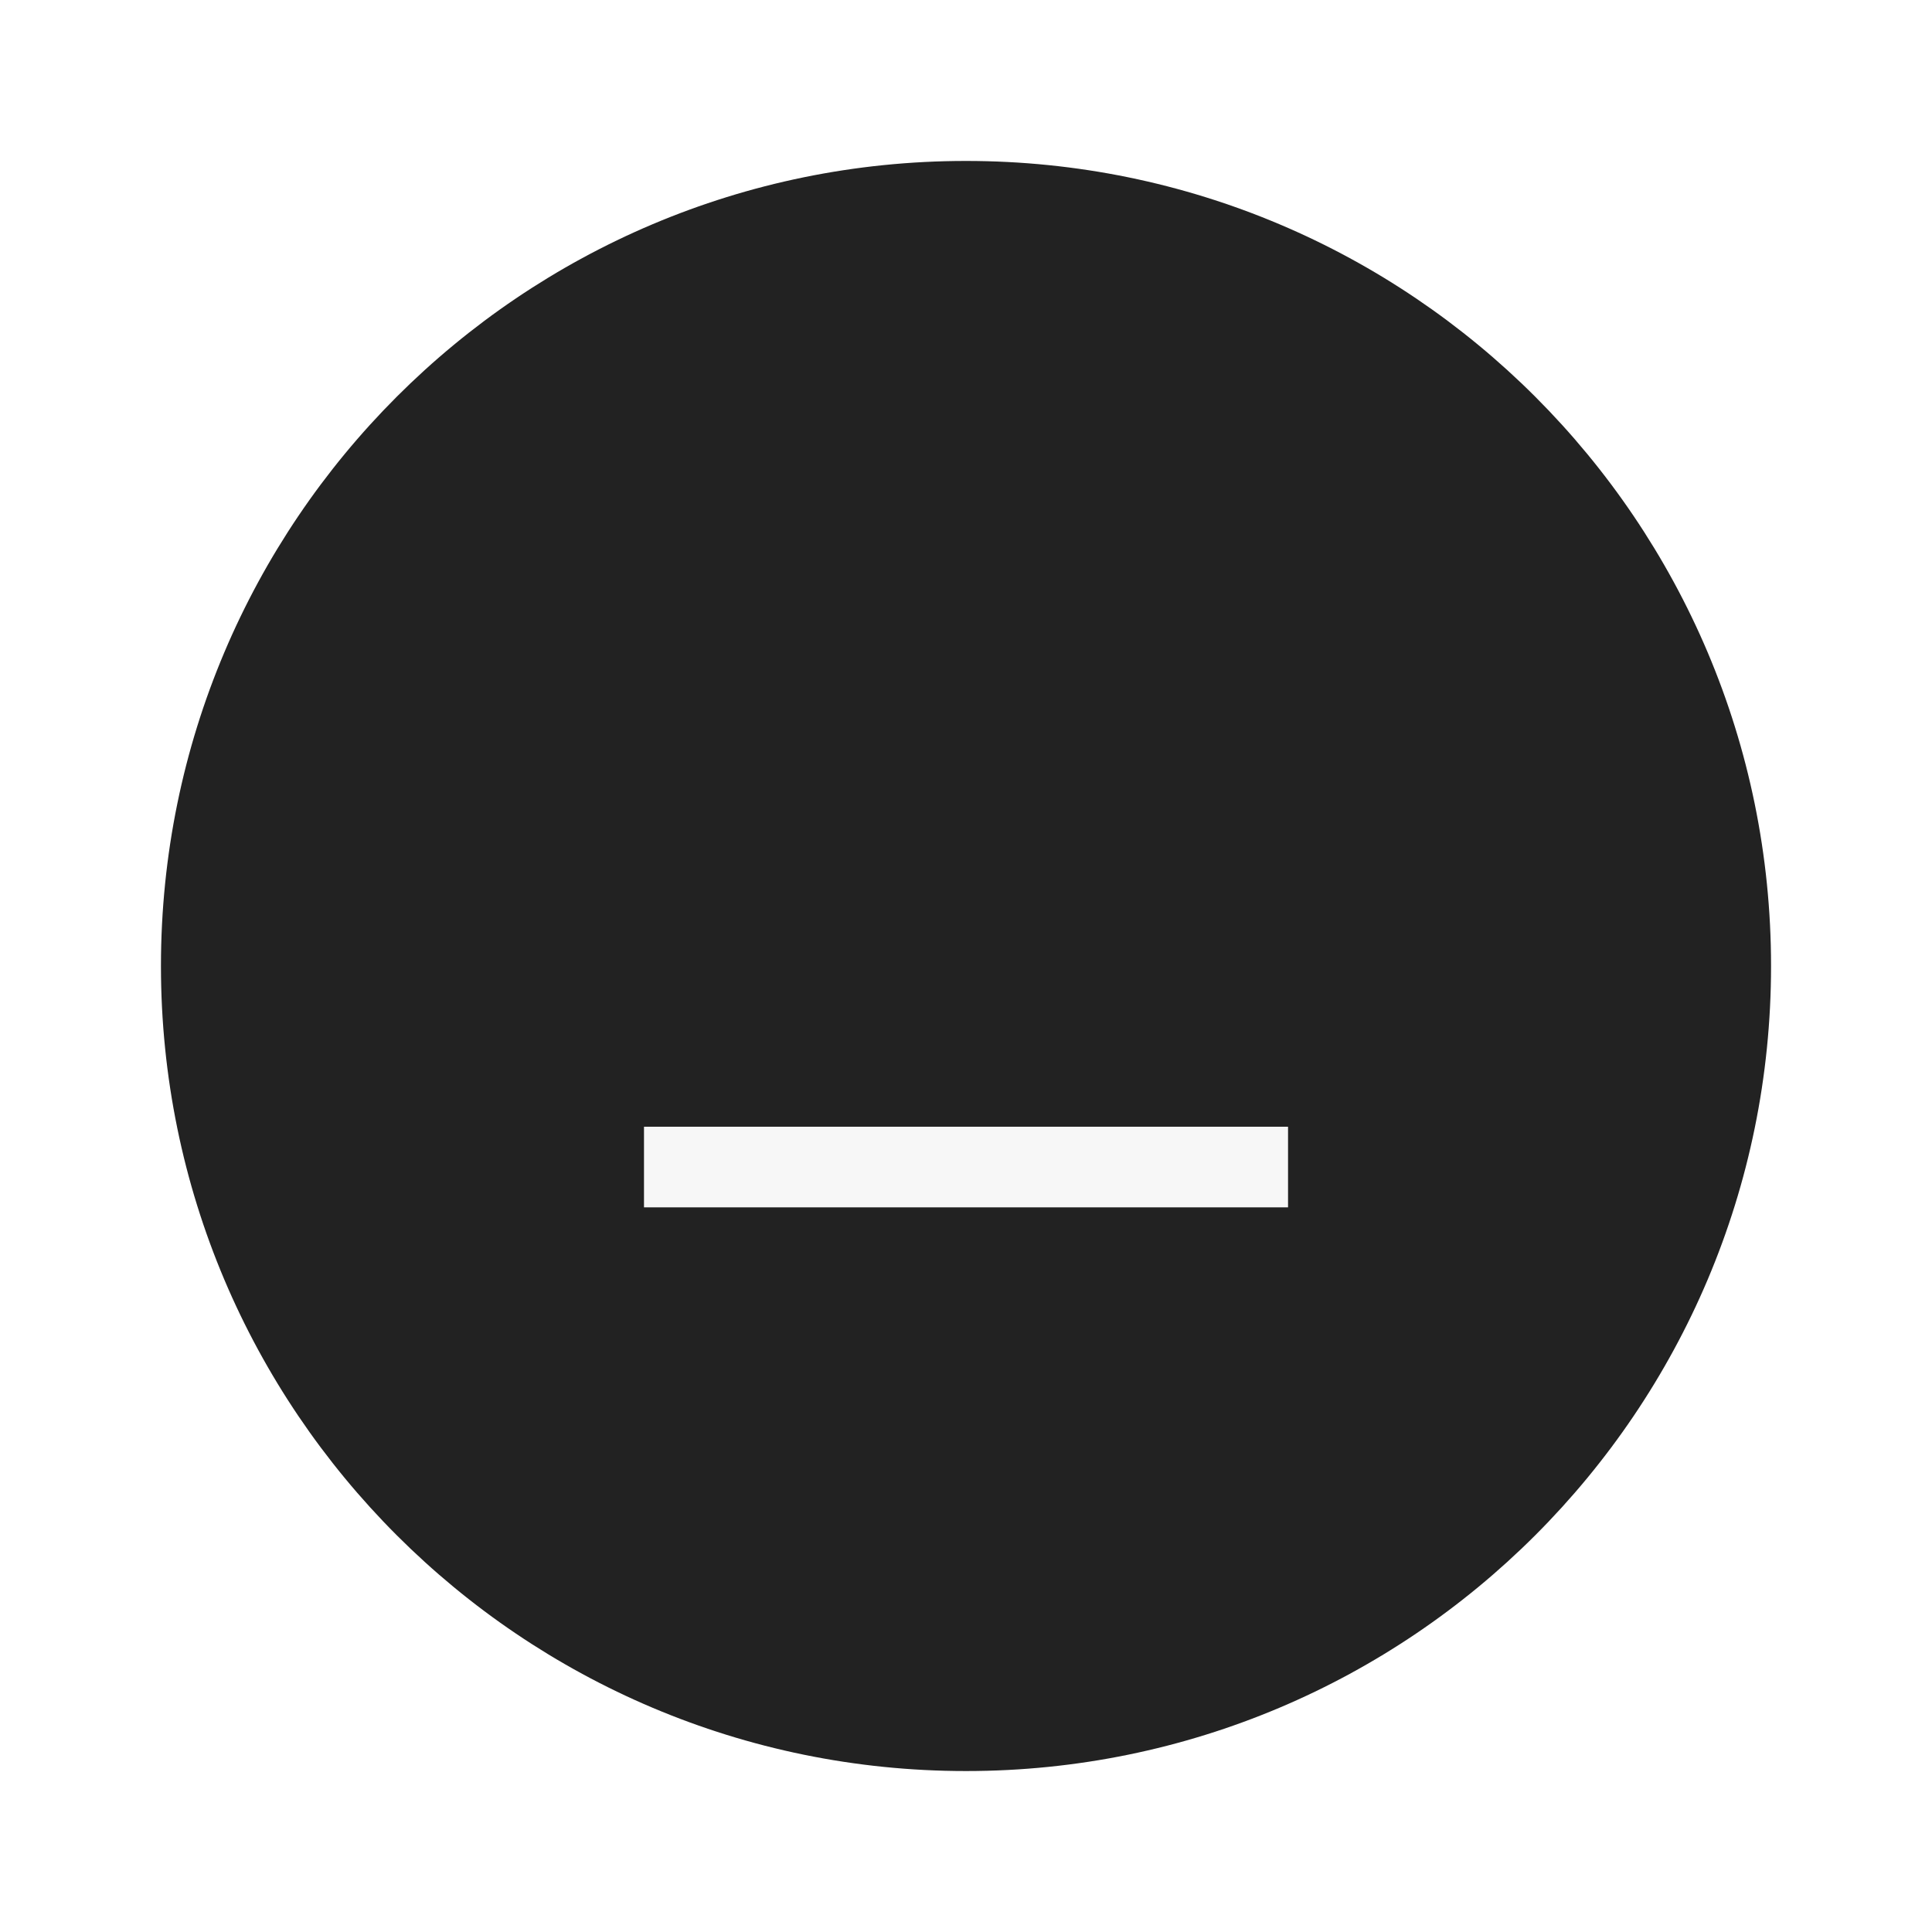
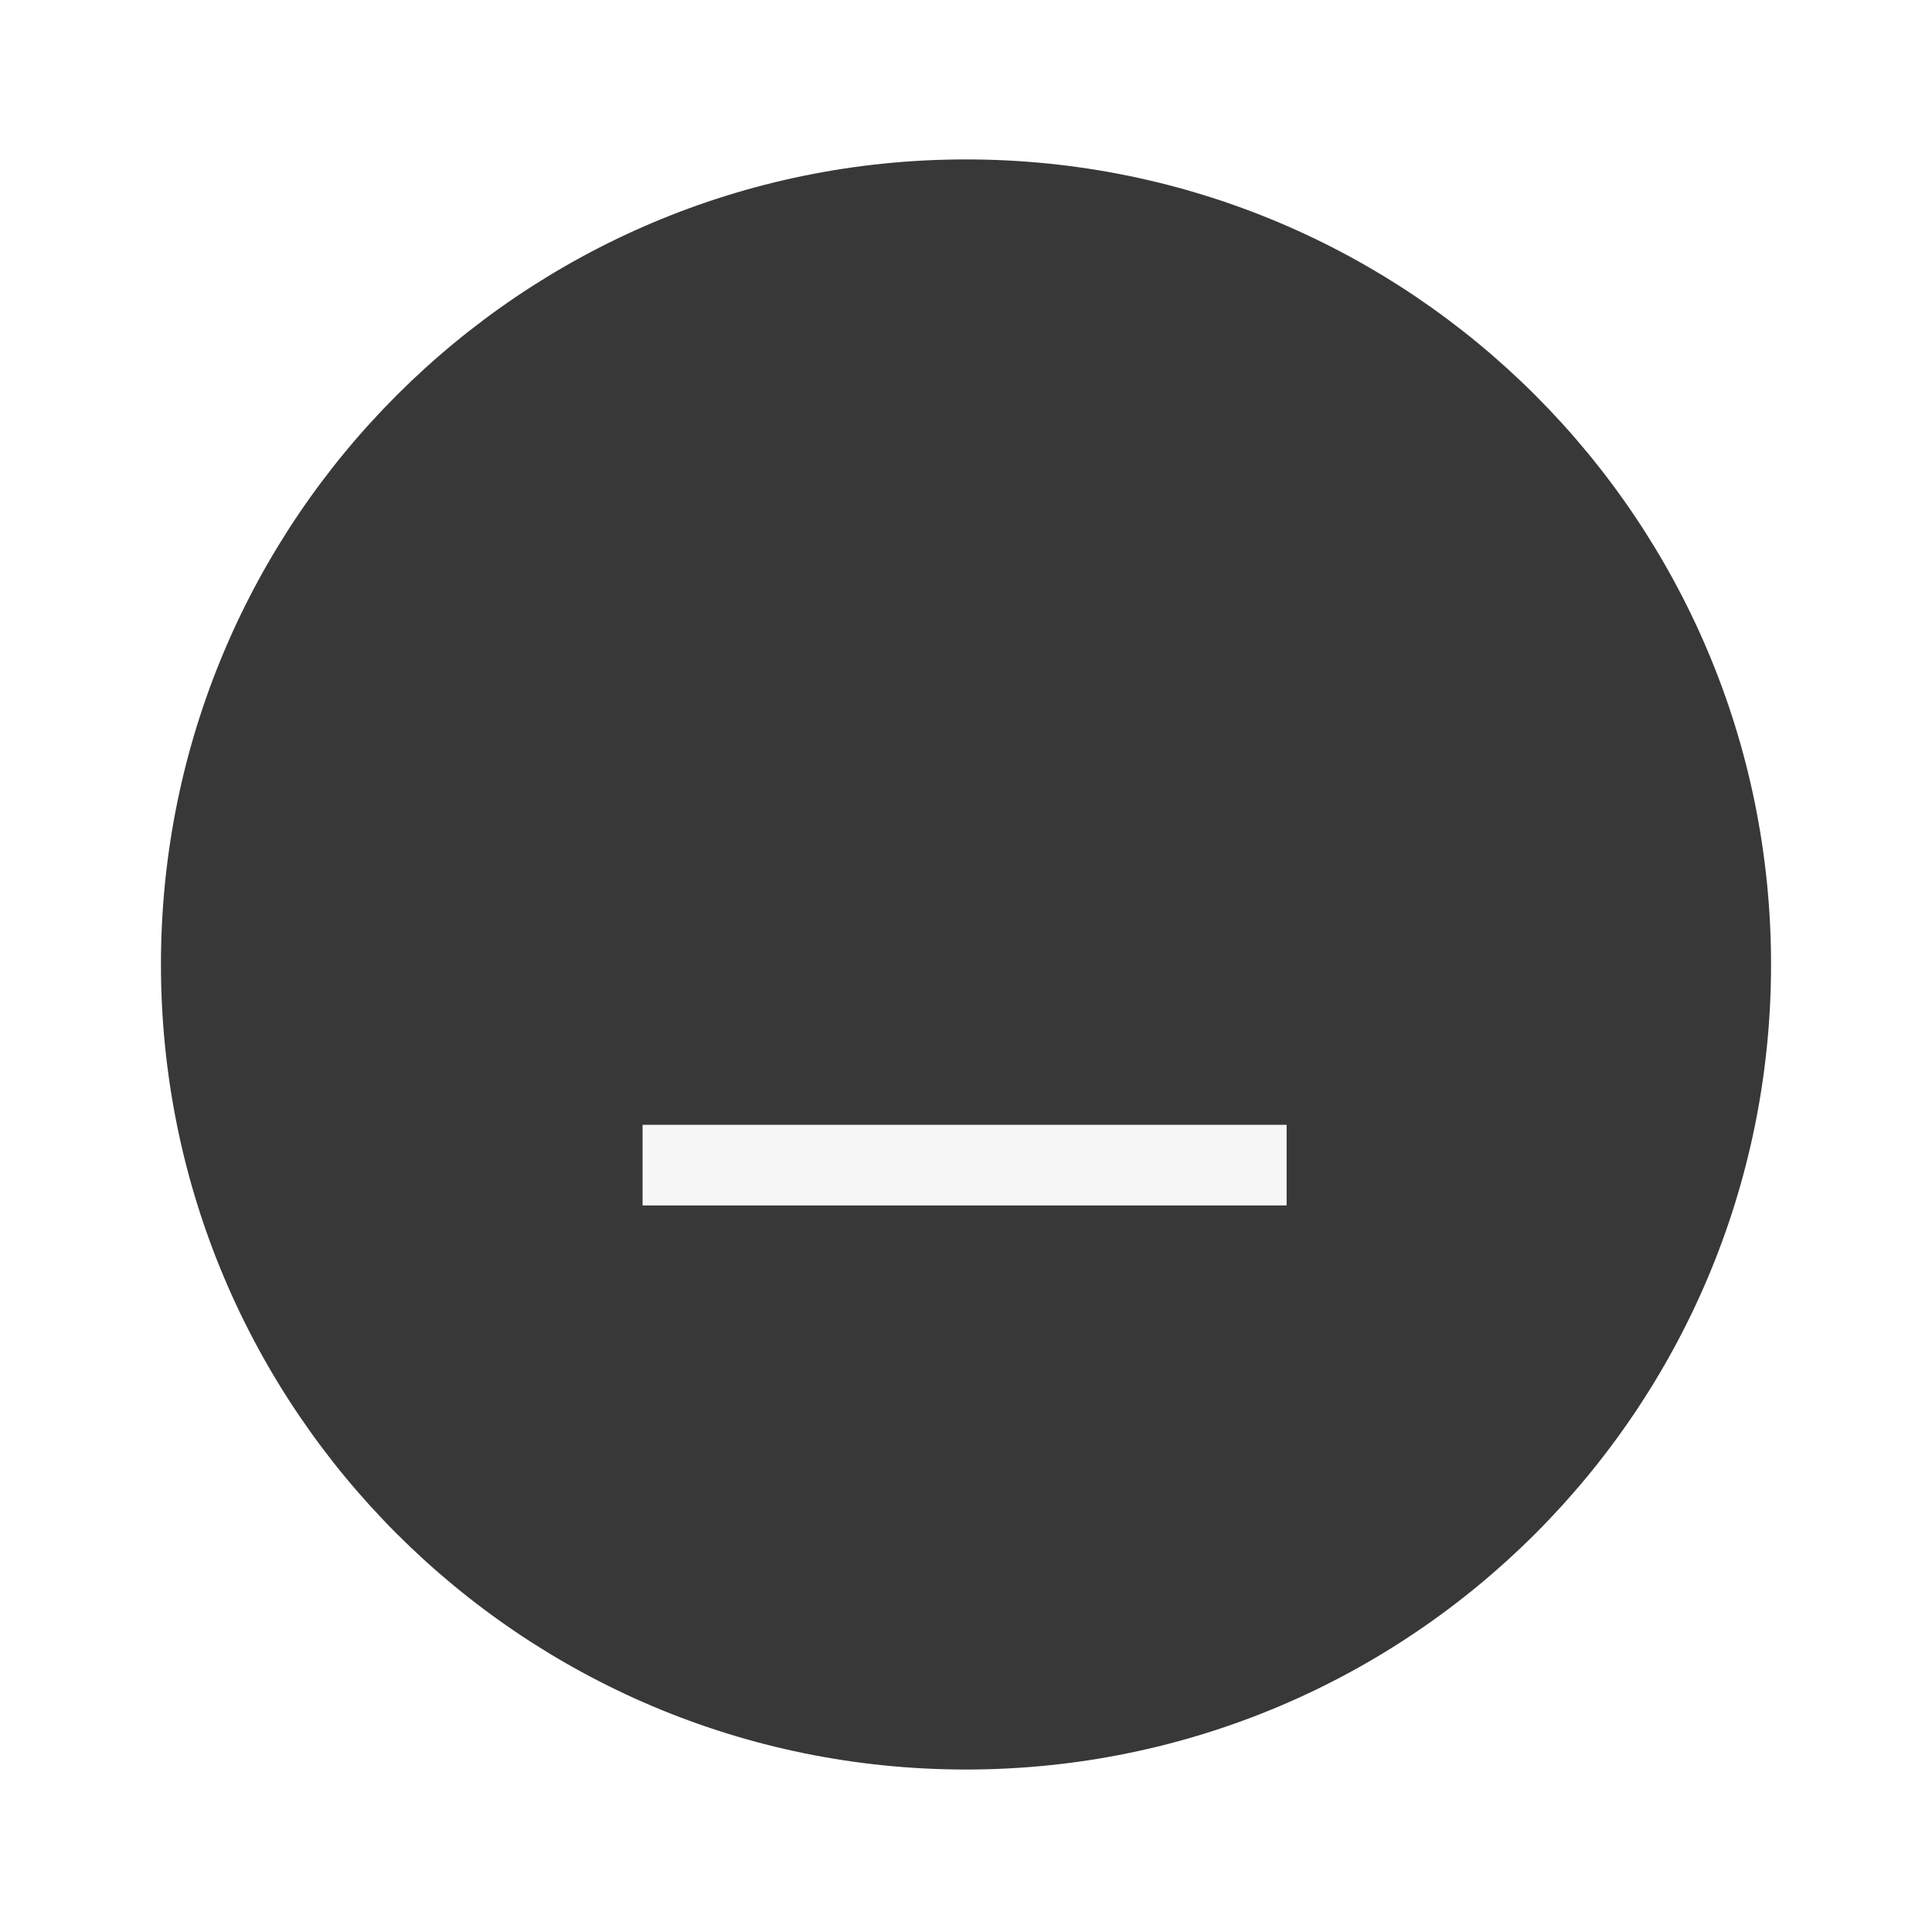
- <svg xmlns="http://www.w3.org/2000/svg" width="24" height="24" version="1.1" viewBox="0 0 6.35 6.35" id="svg4579">
-   <defs id="defs4583" />
-   <g transform="translate(0,-290.915)" id="g4577">
-     <circle cx="3.175" cy="294.09" r="2.646" id="circle4571" style="fill:#222222;stroke-width:0.661" />
-     <g transform="matrix(0.56569,-0.70711,0.56569,0.70711,-164.8367,88.36735)" id="g4575">
-       <rect transform="rotate(-45)" x="-206.515" y="208.69" width="0.265" height="2.646" id="rect4573" style="fill:#F7F7F7;stroke-width:0.197" />
-     </g>
+ <svg xmlns="http://www.w3.org/2000/svg" width="24" height="24" version="1.1" viewBox="0 0 6.35 6.35">
+   <g transform="translate(0 -290.92)">
+     <circle cx="3.175" cy="294.09" r="2.646" fill="#383838" stroke-width=".661" />
+     <path transform="matrix(0 -1 .8 0 -164.84 88.367)" d="M-206.515 208.69h.265v2.646h-.265z" fill="#f7f7f7" stroke-width=".197" />
  </g>
</svg>
